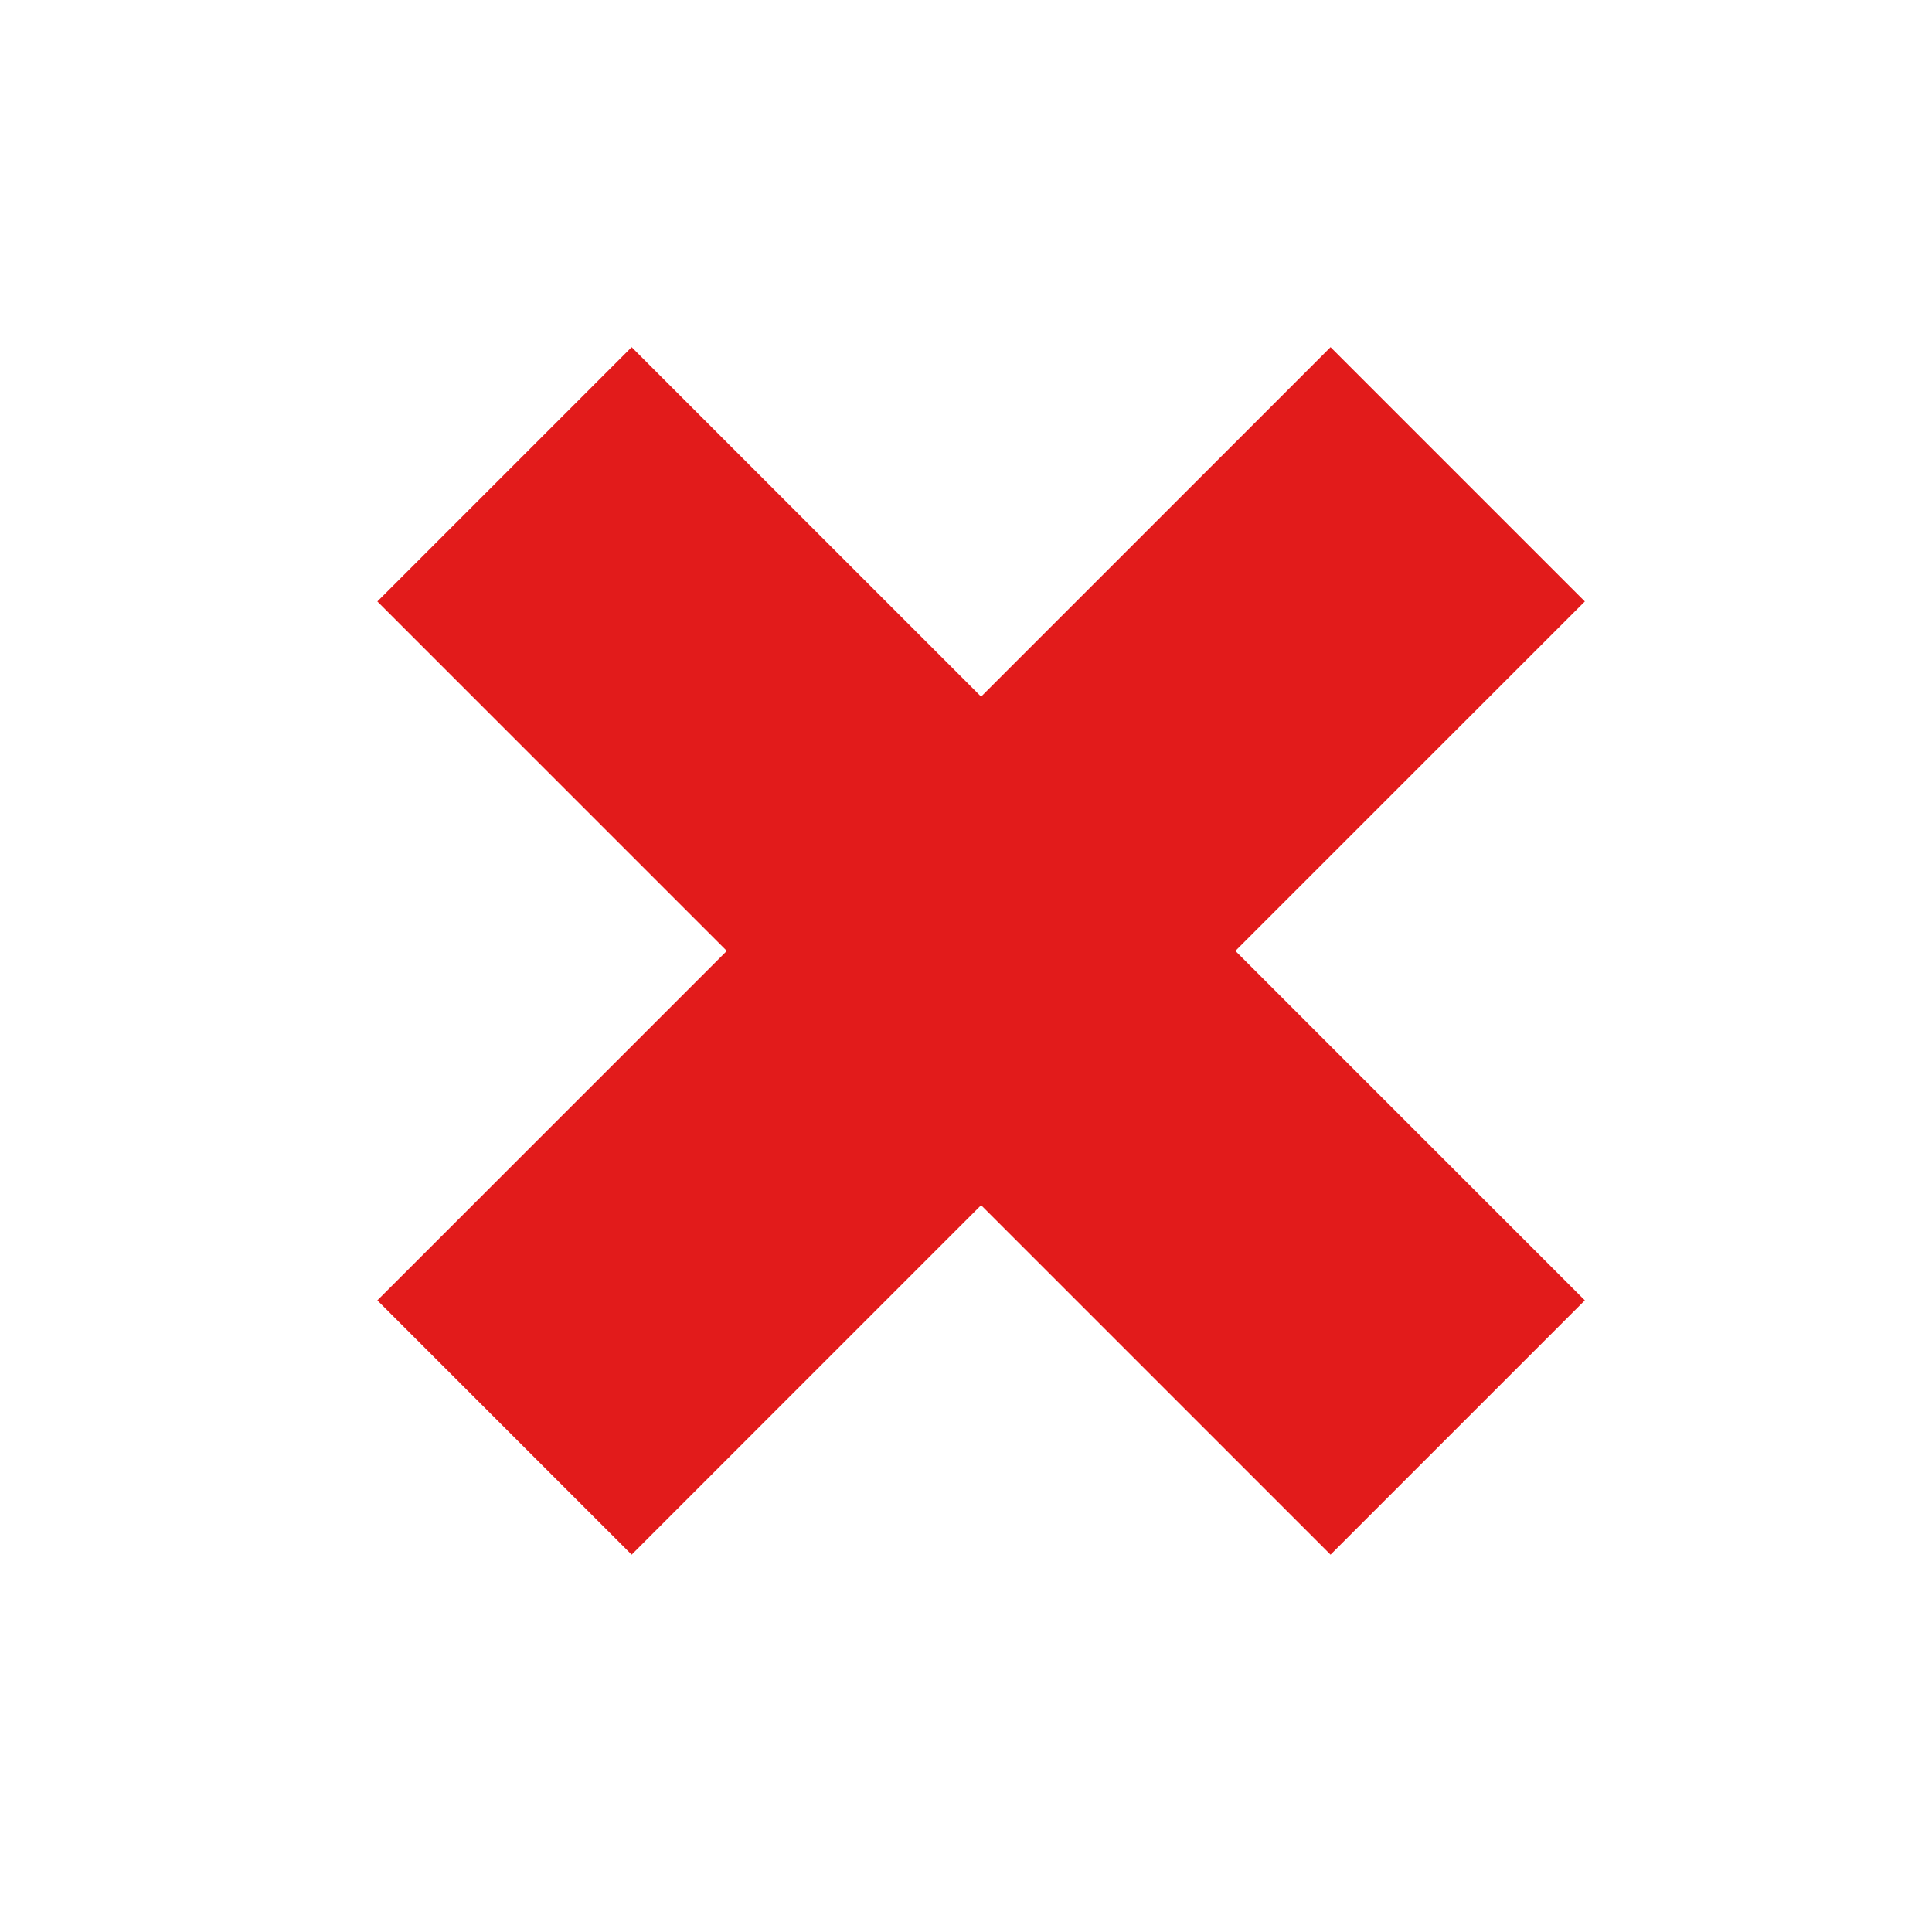
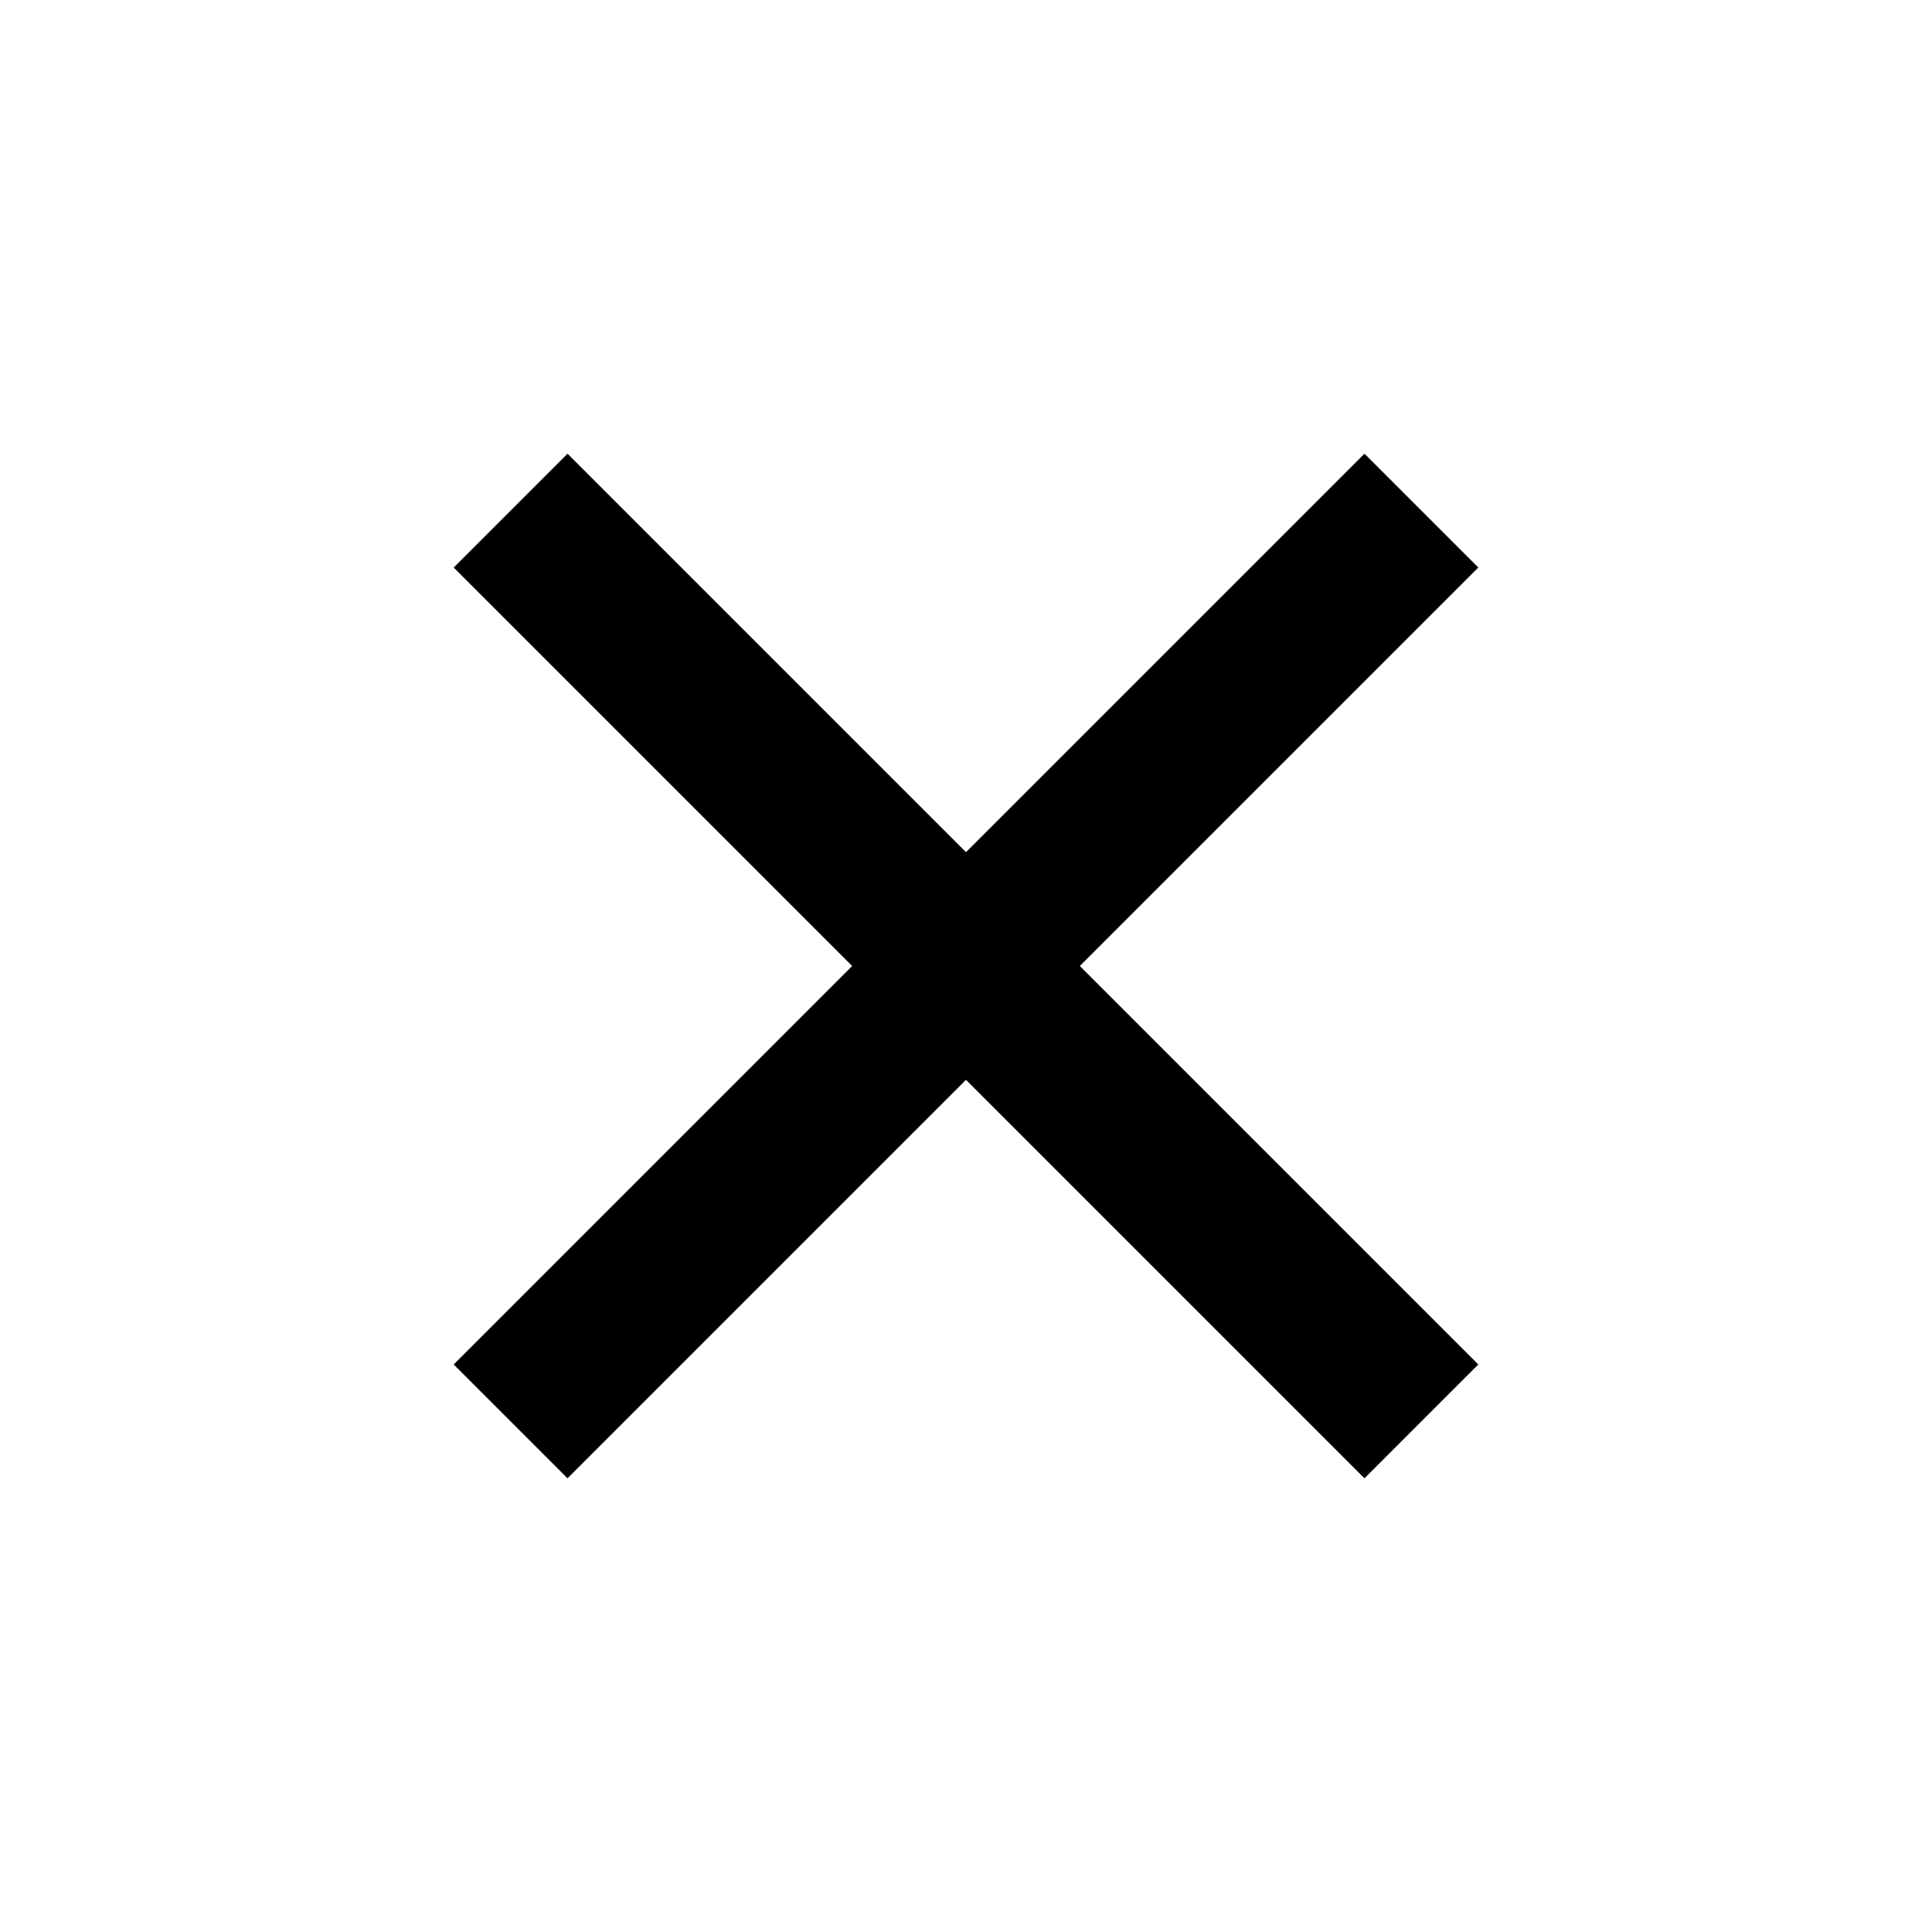
- <svg xmlns="http://www.w3.org/2000/svg" version="1.1" id="Layer_1" x="0px" y="0px" viewBox="0 0 512 512" style="enable-background:new 0 0 512 512;" xml:space="preserve">
-   <defs id="defs37" />
-   <polygon style="fill:#e21b1b" points="107.824,512 256,363.824 404.176,512 512,404.176 363.824,256 512,107.824 404.176,0 256,148.176 107.824,0 0,107.824 148.176,256 0,404.176 " id="polygon2" transform="matrix(0.625,0,0,0.625,100,92)" />
-   <g id="g4">
- </g>
-   <g id="g6">
- </g>
-   <g id="g8">
- </g>
-   <g id="g10">
- </g>
-   <g id="g12">
- </g>
-   <g id="g14">
- </g>
-   <g id="g16">
- </g>
-   <g id="g18">
- </g>
-   <g id="g20">
- </g>
-   <g id="g22">
- </g>
-   <g id="g24">
- </g>
-   <g id="g26">
- </g>
-   <g id="g28">
- </g>
-   <g id="g30">
- </g>
-   <g id="g32">
- </g>
+ <svg xmlns="http://www.w3.org/2000/svg" viewBox="0 0 24 24">
+   <g>
+     <path fill="none" d="M0 0h24v24H0z" />
+     <path d="M12 10.586l4.95-4.95 1.414 1.414-4.95 4.95 4.95 4.95-1.414 1.414-4.95-4.95-4.95 4.95-1.414-1.414 4.95-4.95-4.95-4.95L7.05 5.636z" />
+   </g>
</svg>
